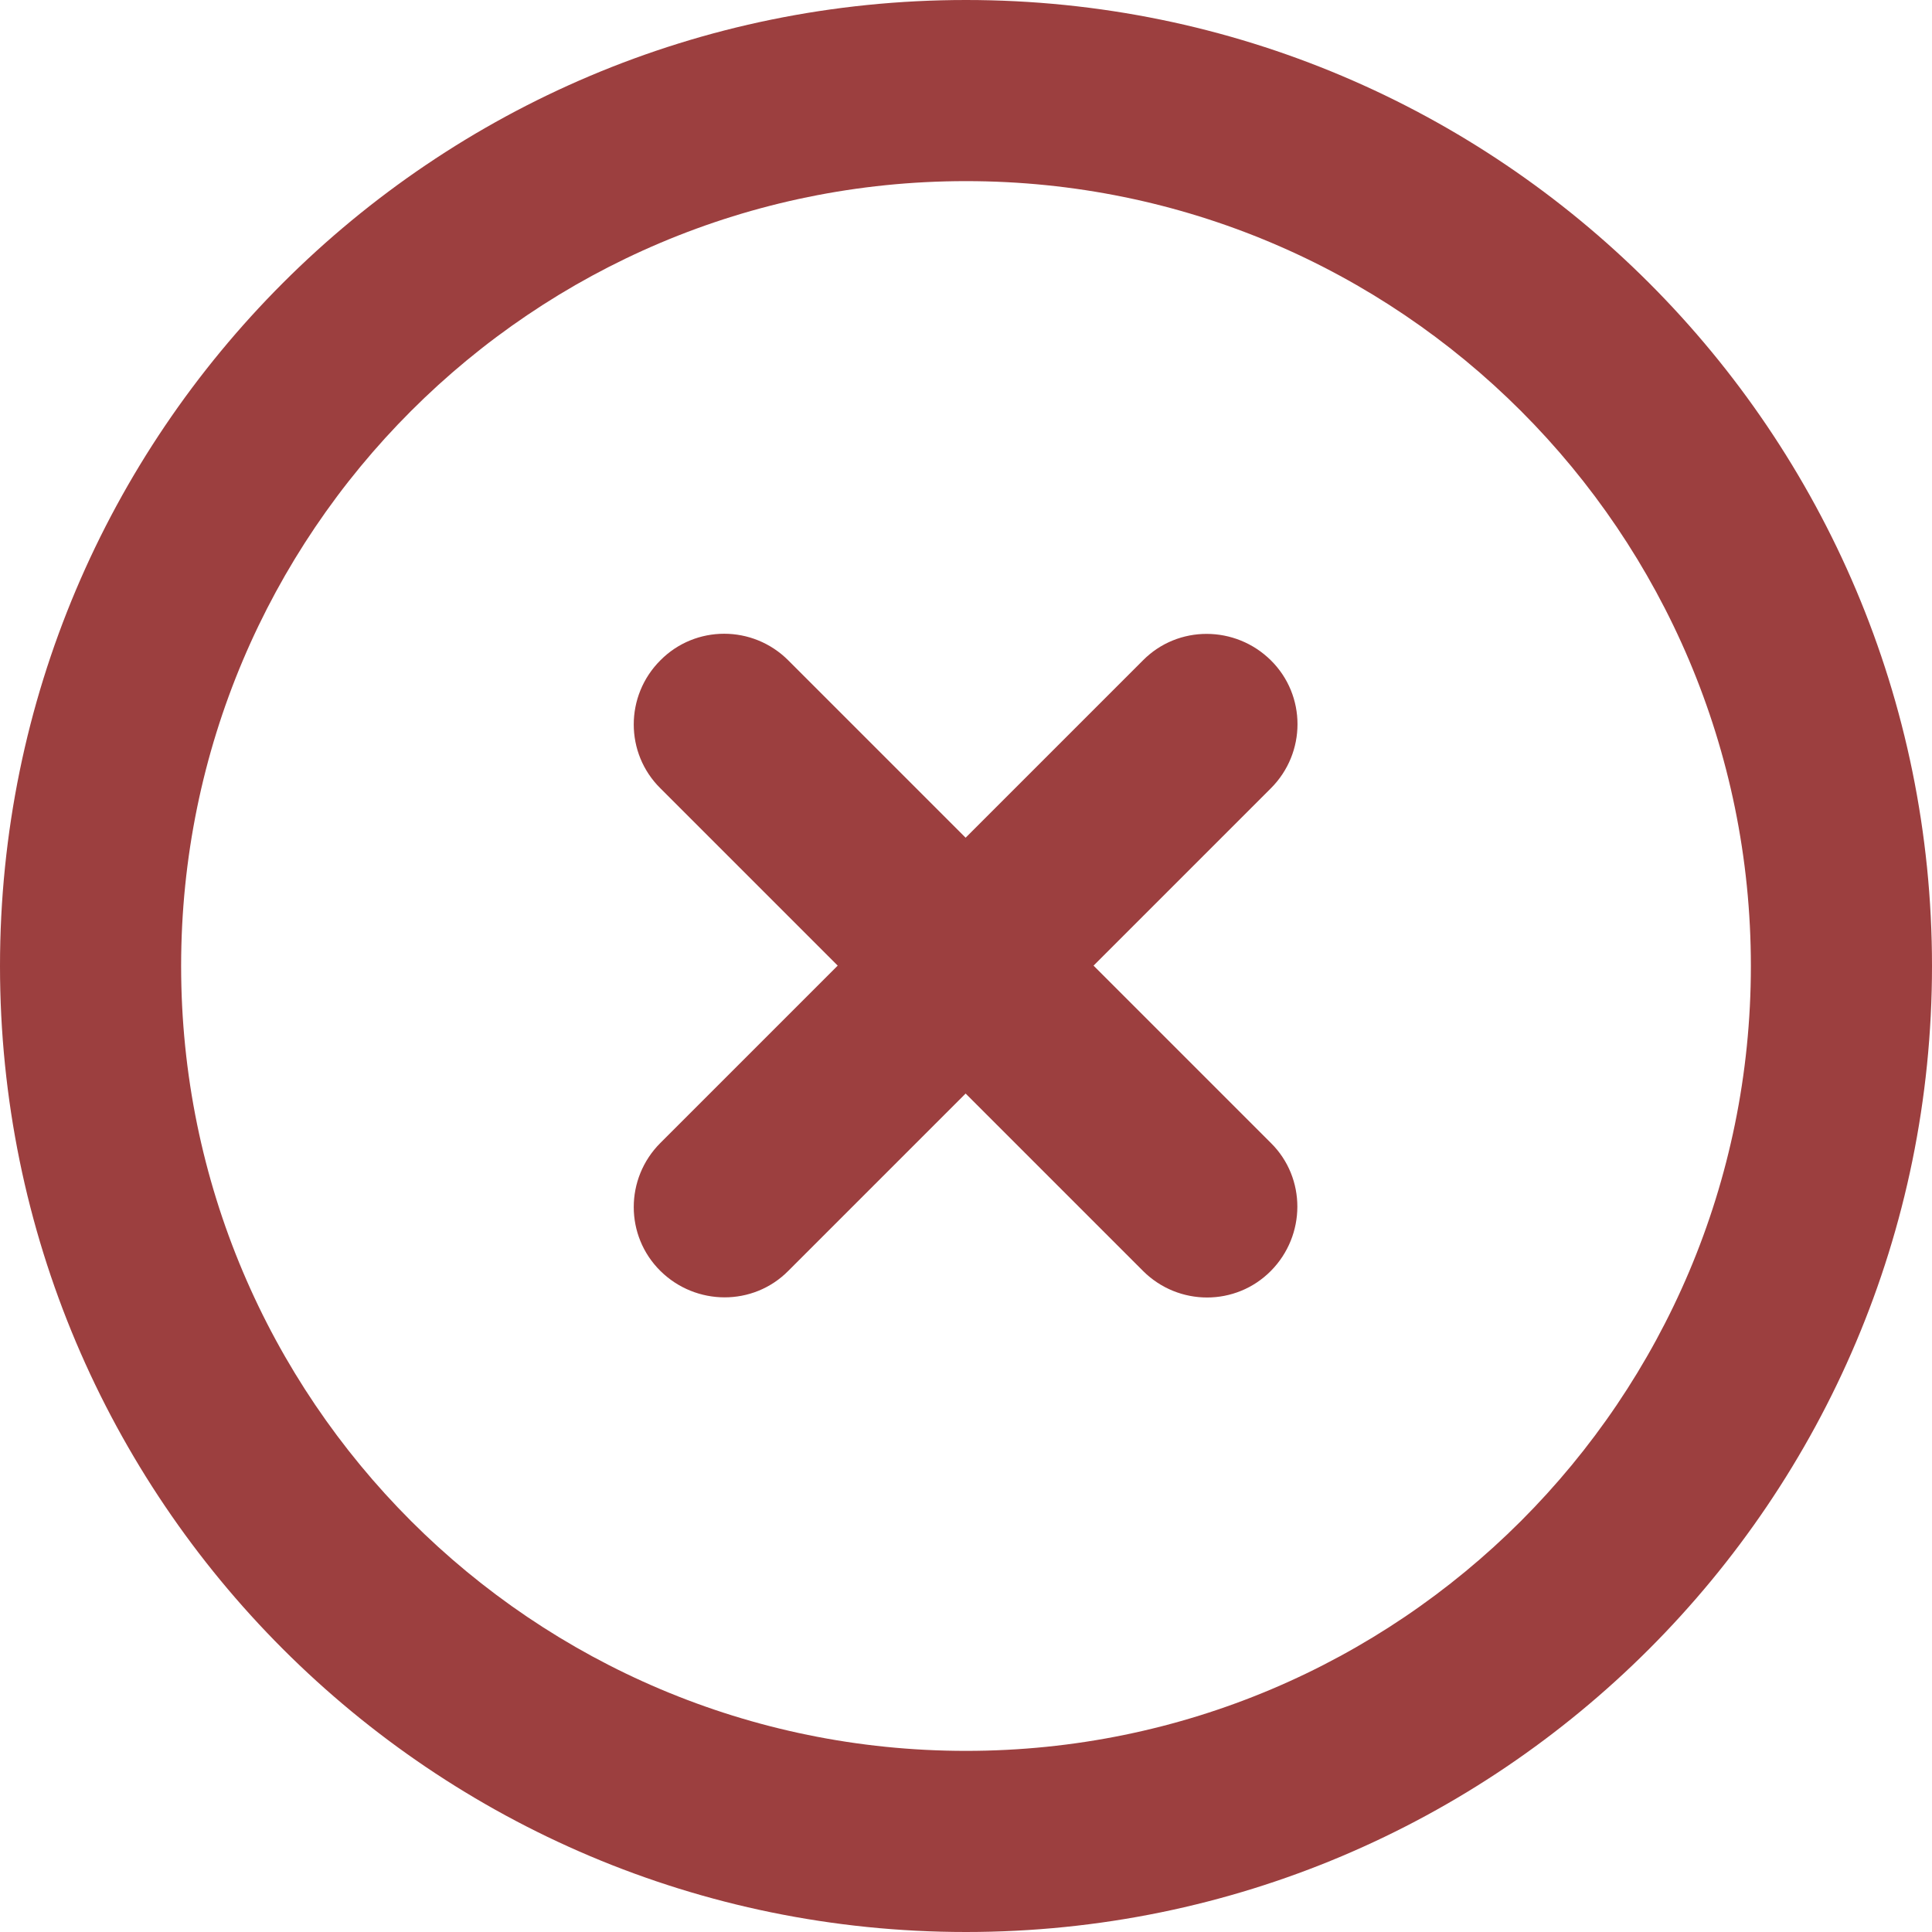
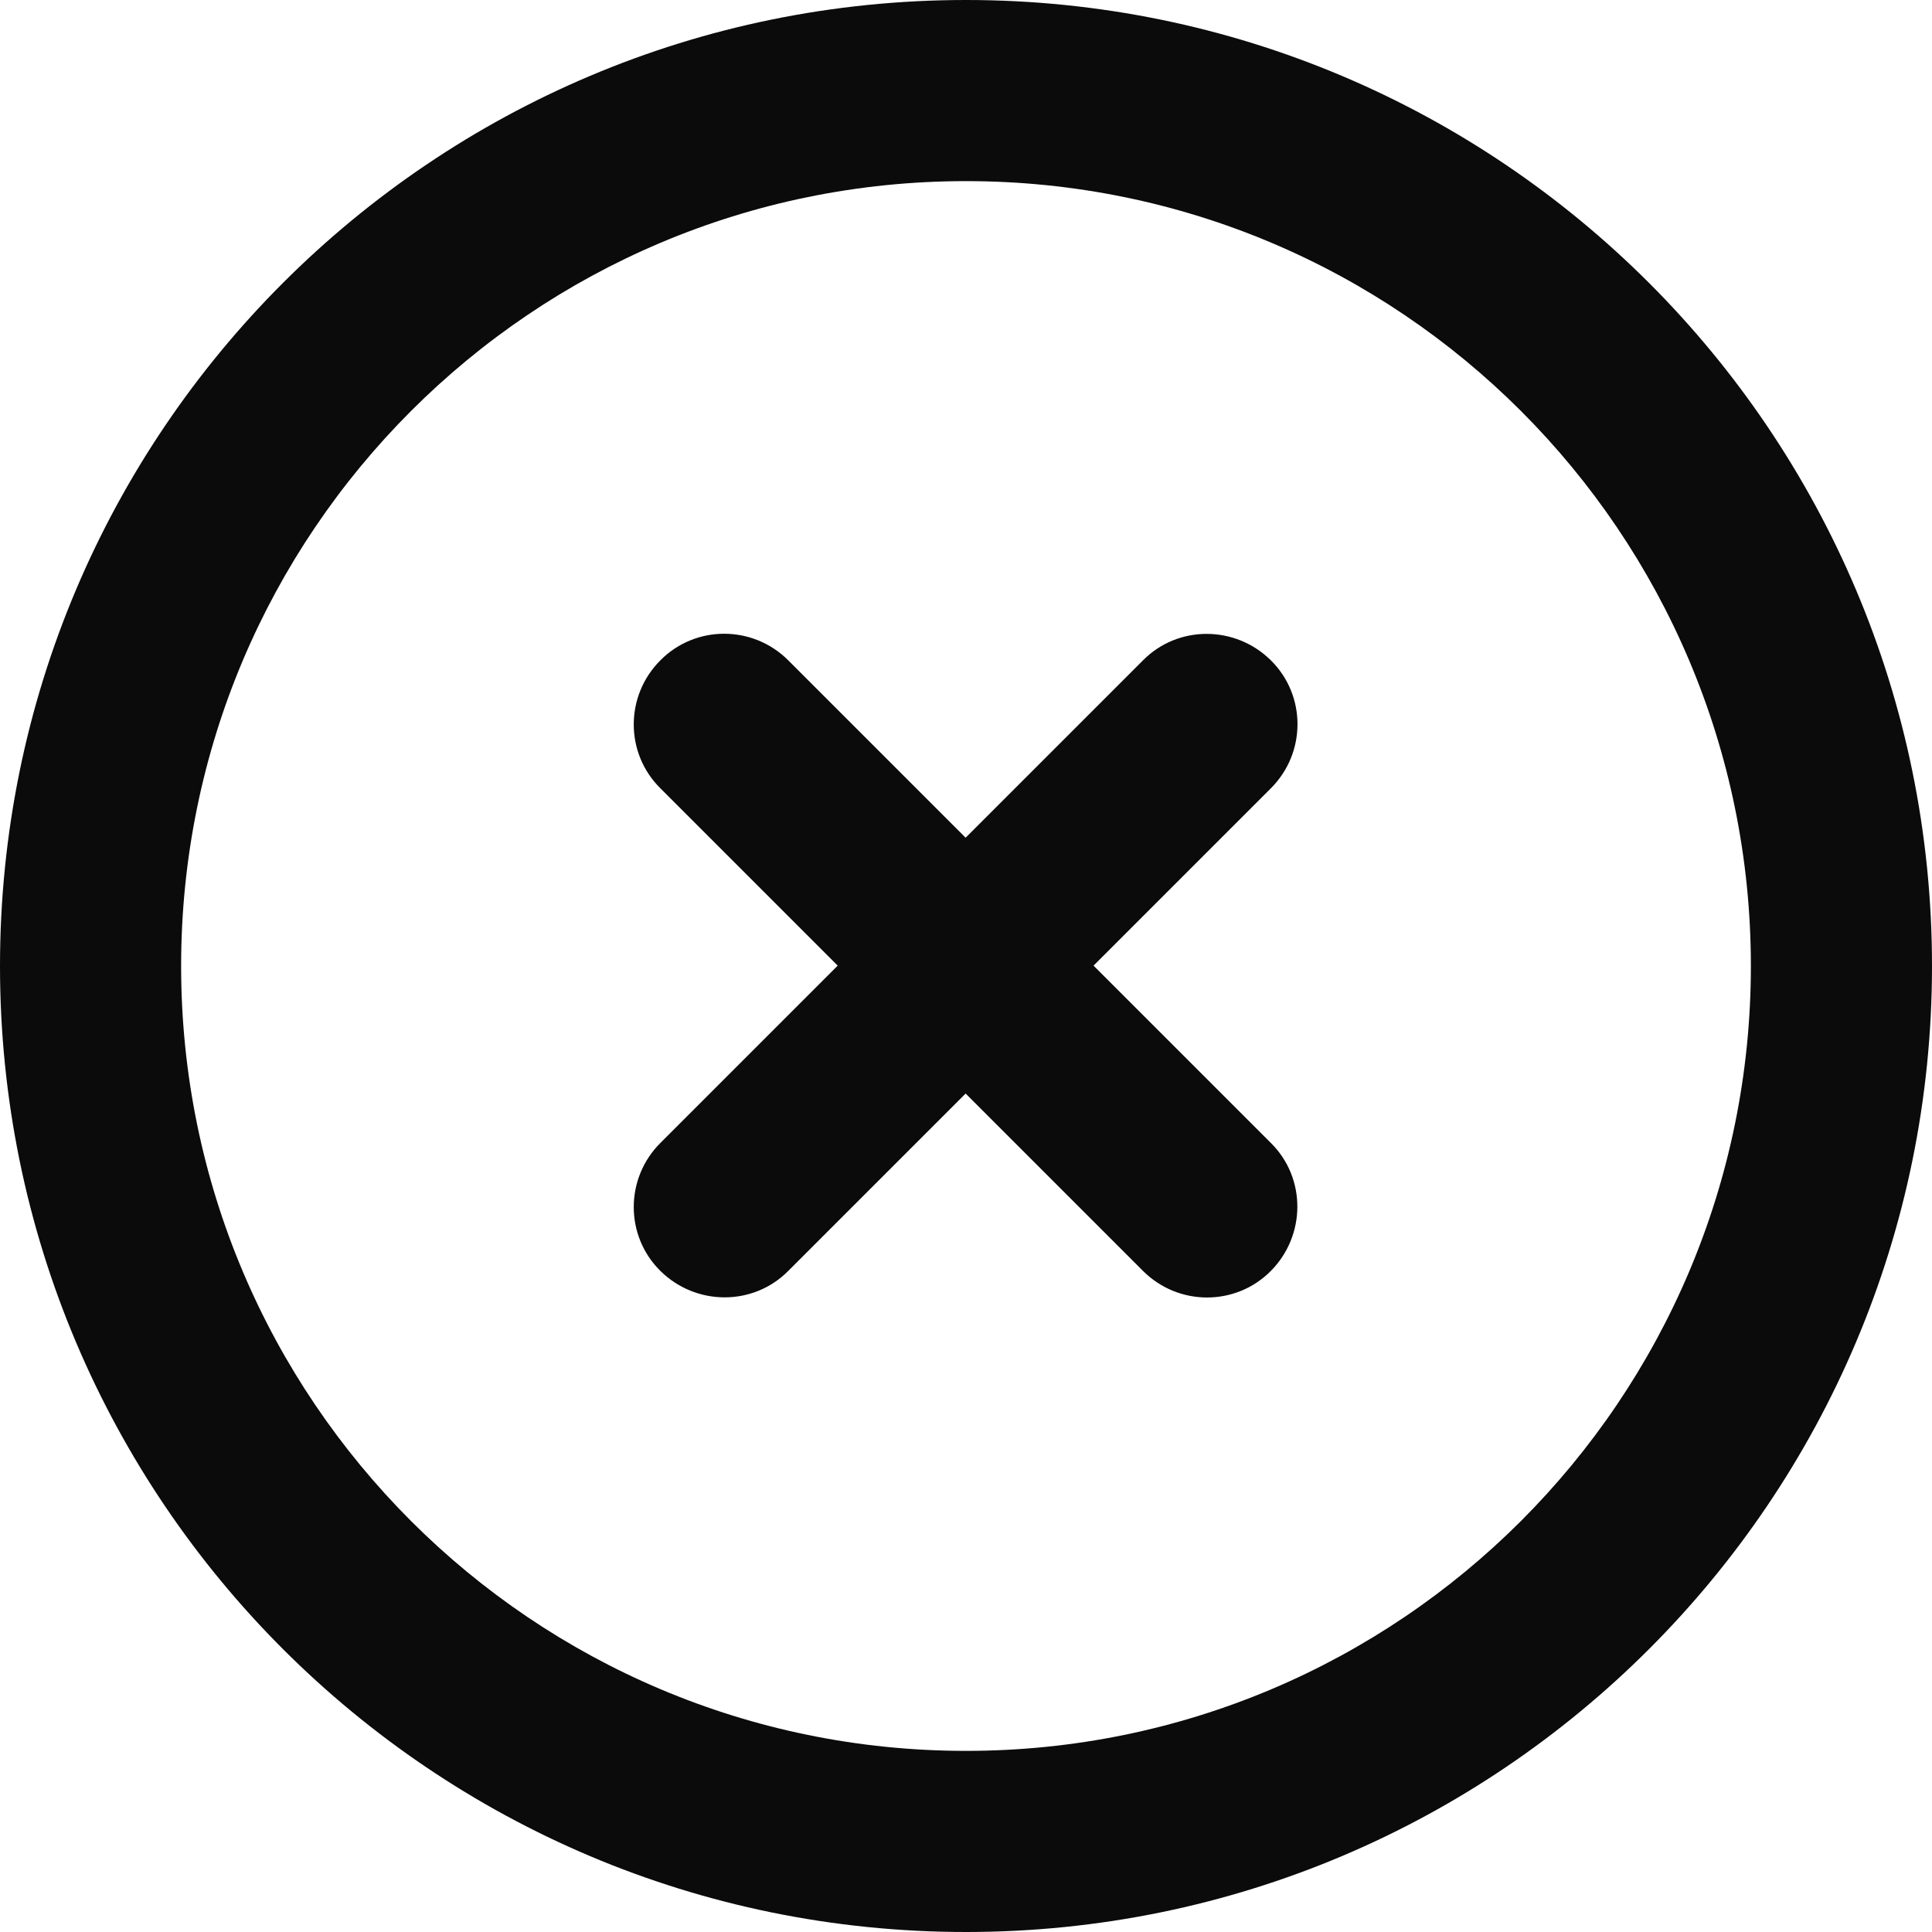
<svg xmlns="http://www.w3.org/2000/svg" viewBox="0 0 512 512">
-   <path style="fill: rgb(156, 63, 63);" d="M256 48a208 208 0 1 1 0 416 208 208 0 1 1 0-416zm0 464A256 256 0 1 0 256 0a256 256 0 1 0 0 512zM175 175c-9.4 9.4-9.4 24.6 0 33.9l47 47-47 47c-9.4 9.4-9.4 24.6 0 33.9s24.6 9.4 33.9 0l47-47 47 47c9.4 9.4 24.6 9.4 33.9 0s9.4-24.6 0-33.9l-47-47 47-47c9.4-9.4 9.4-24.6 0-33.9s-24.6-9.4-33.9 0l-47 47-47-47c-9.4-9.4-24.6-9.4-33.9 0z" />
+   <path style="fill: rgb(11, 11, 11);" d="M256 48a208 208 0 1 1 0 416 208 208 0 1 1 0-416zm0 464A256 256 0 1 0 256 0a256 256 0 1 0 0 512zM175 175c-9.4 9.4-9.4 24.6 0 33.9l47 47-47 47c-9.4 9.4-9.4 24.6 0 33.9s24.6 9.4 33.9 0l47-47 47 47c9.4 9.4 24.6 9.4 33.9 0s9.4-24.6 0-33.9l-47-47 47-47c9.4-9.4 9.4-24.6 0-33.9s-24.6-9.4-33.9 0l-47 47-47-47c-9.4-9.4-24.6-9.4-33.9 0z" />
</svg>
